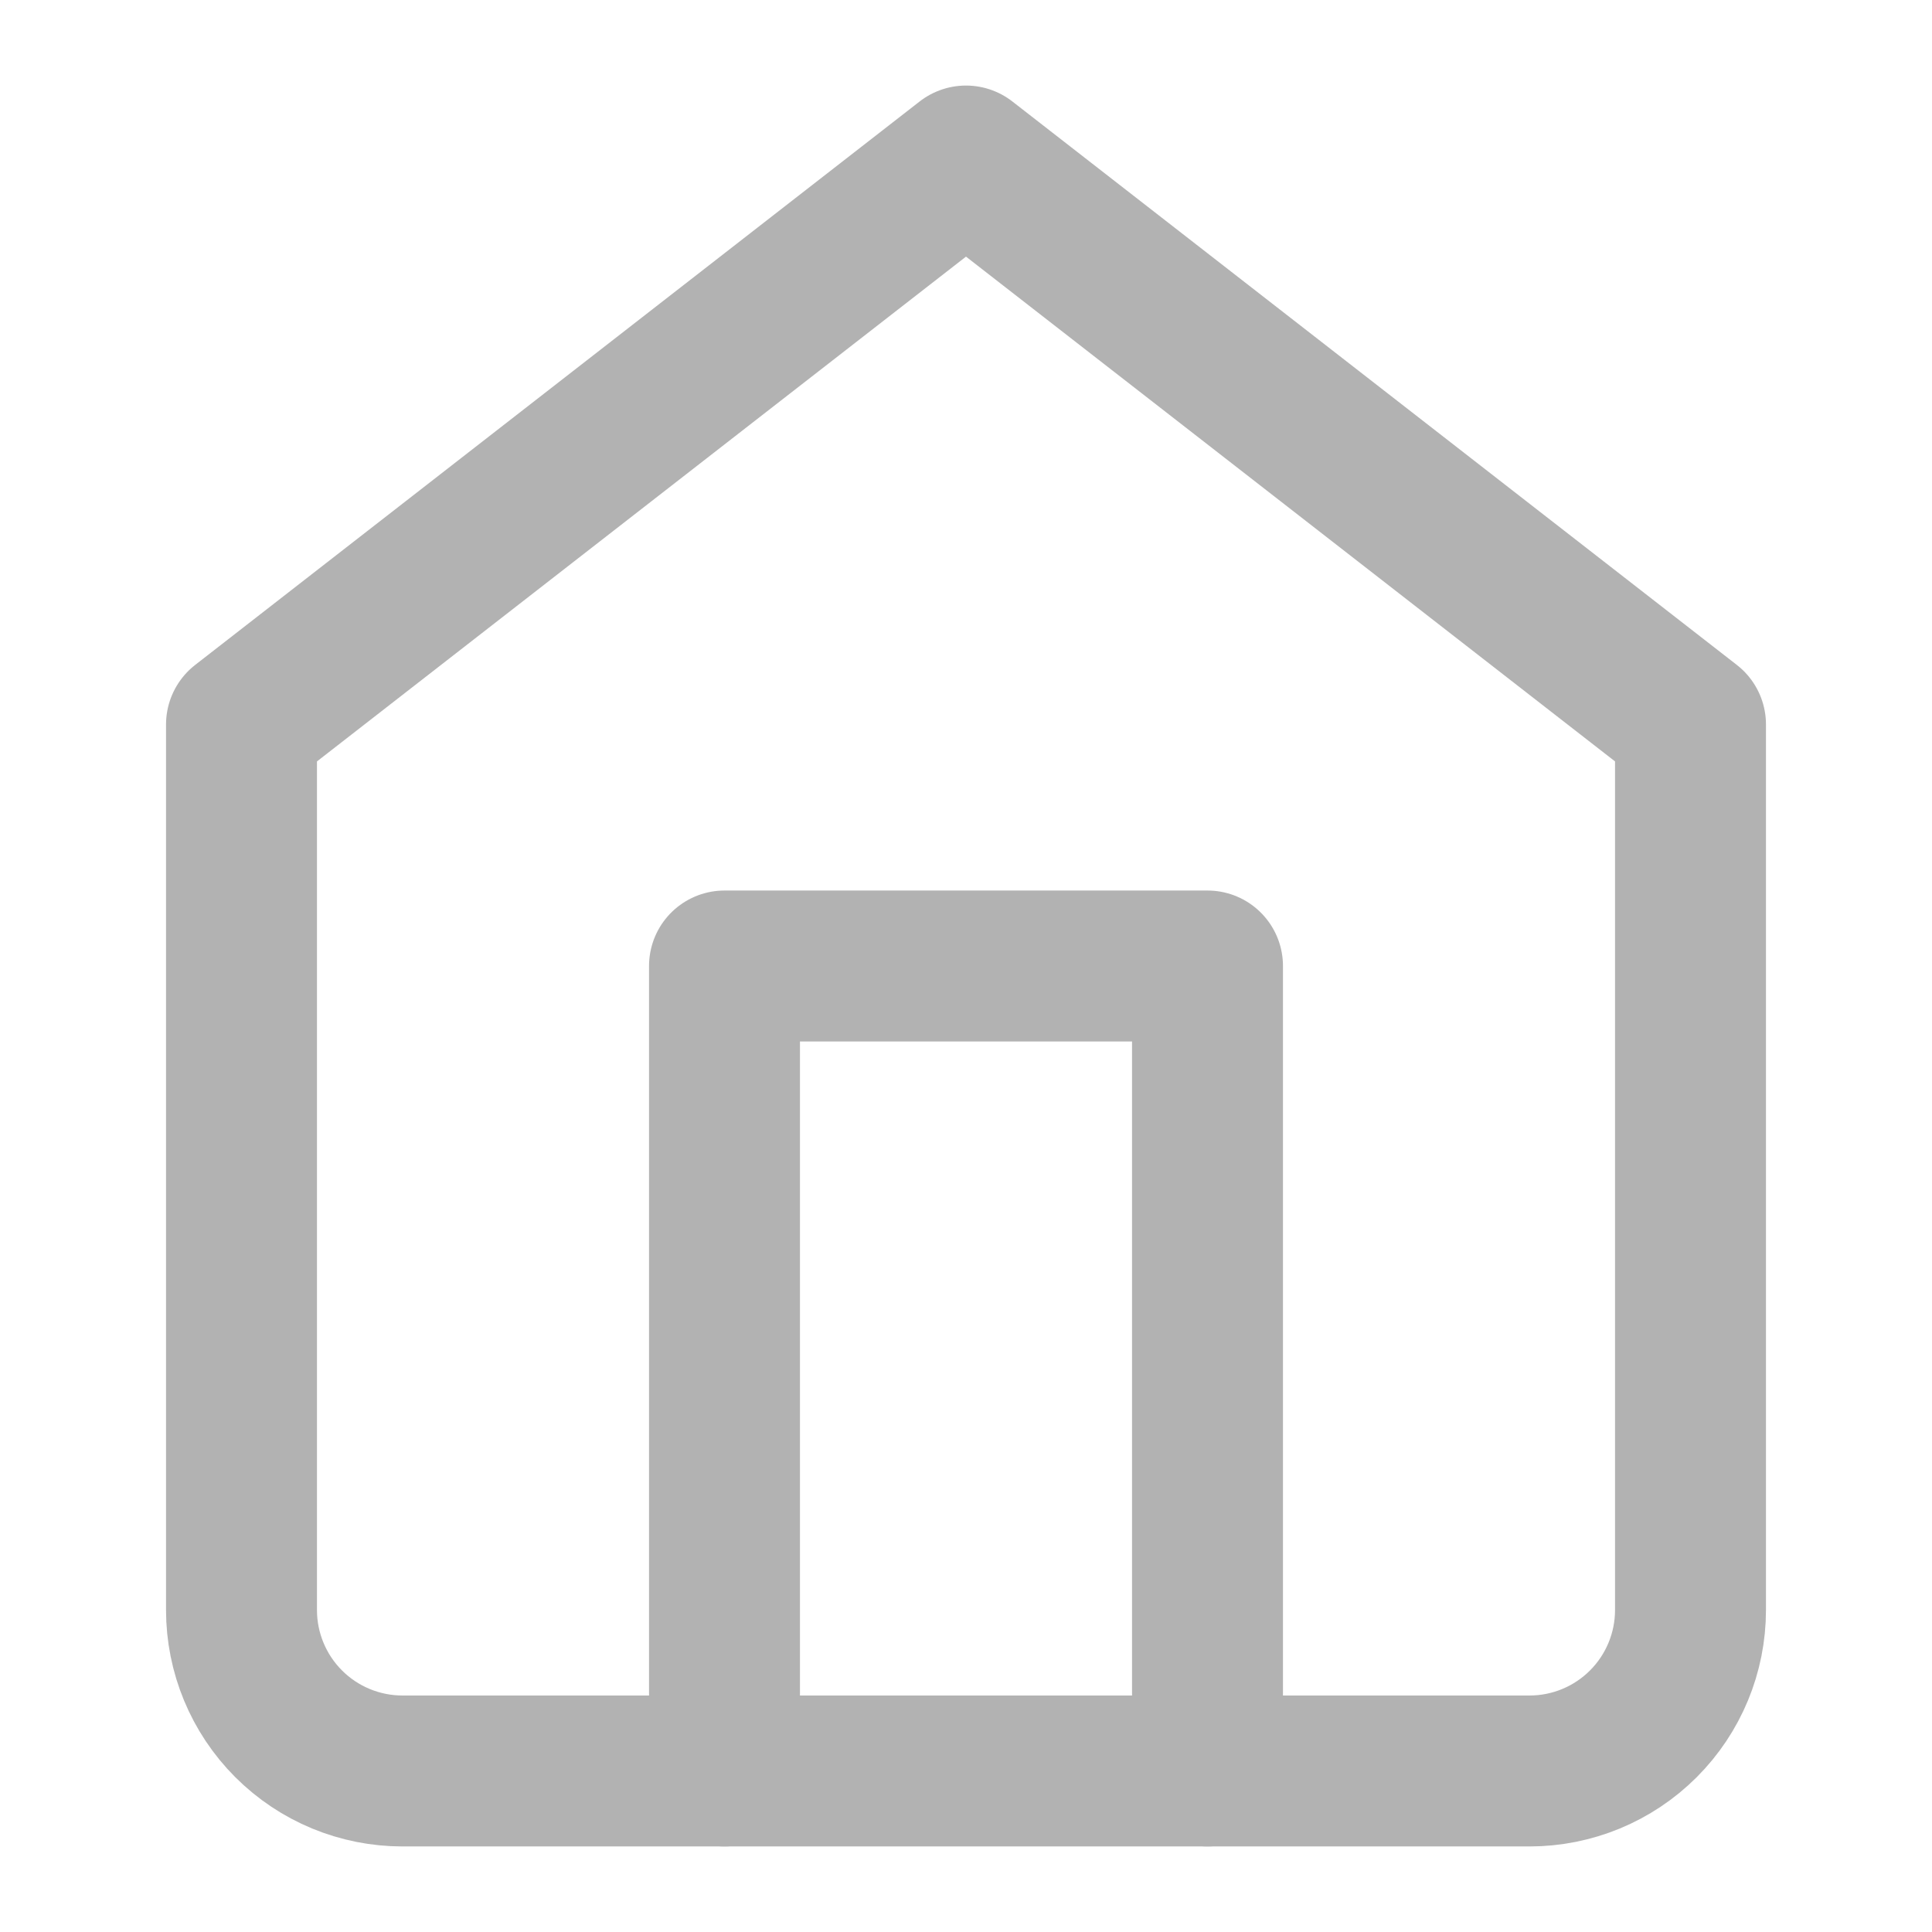
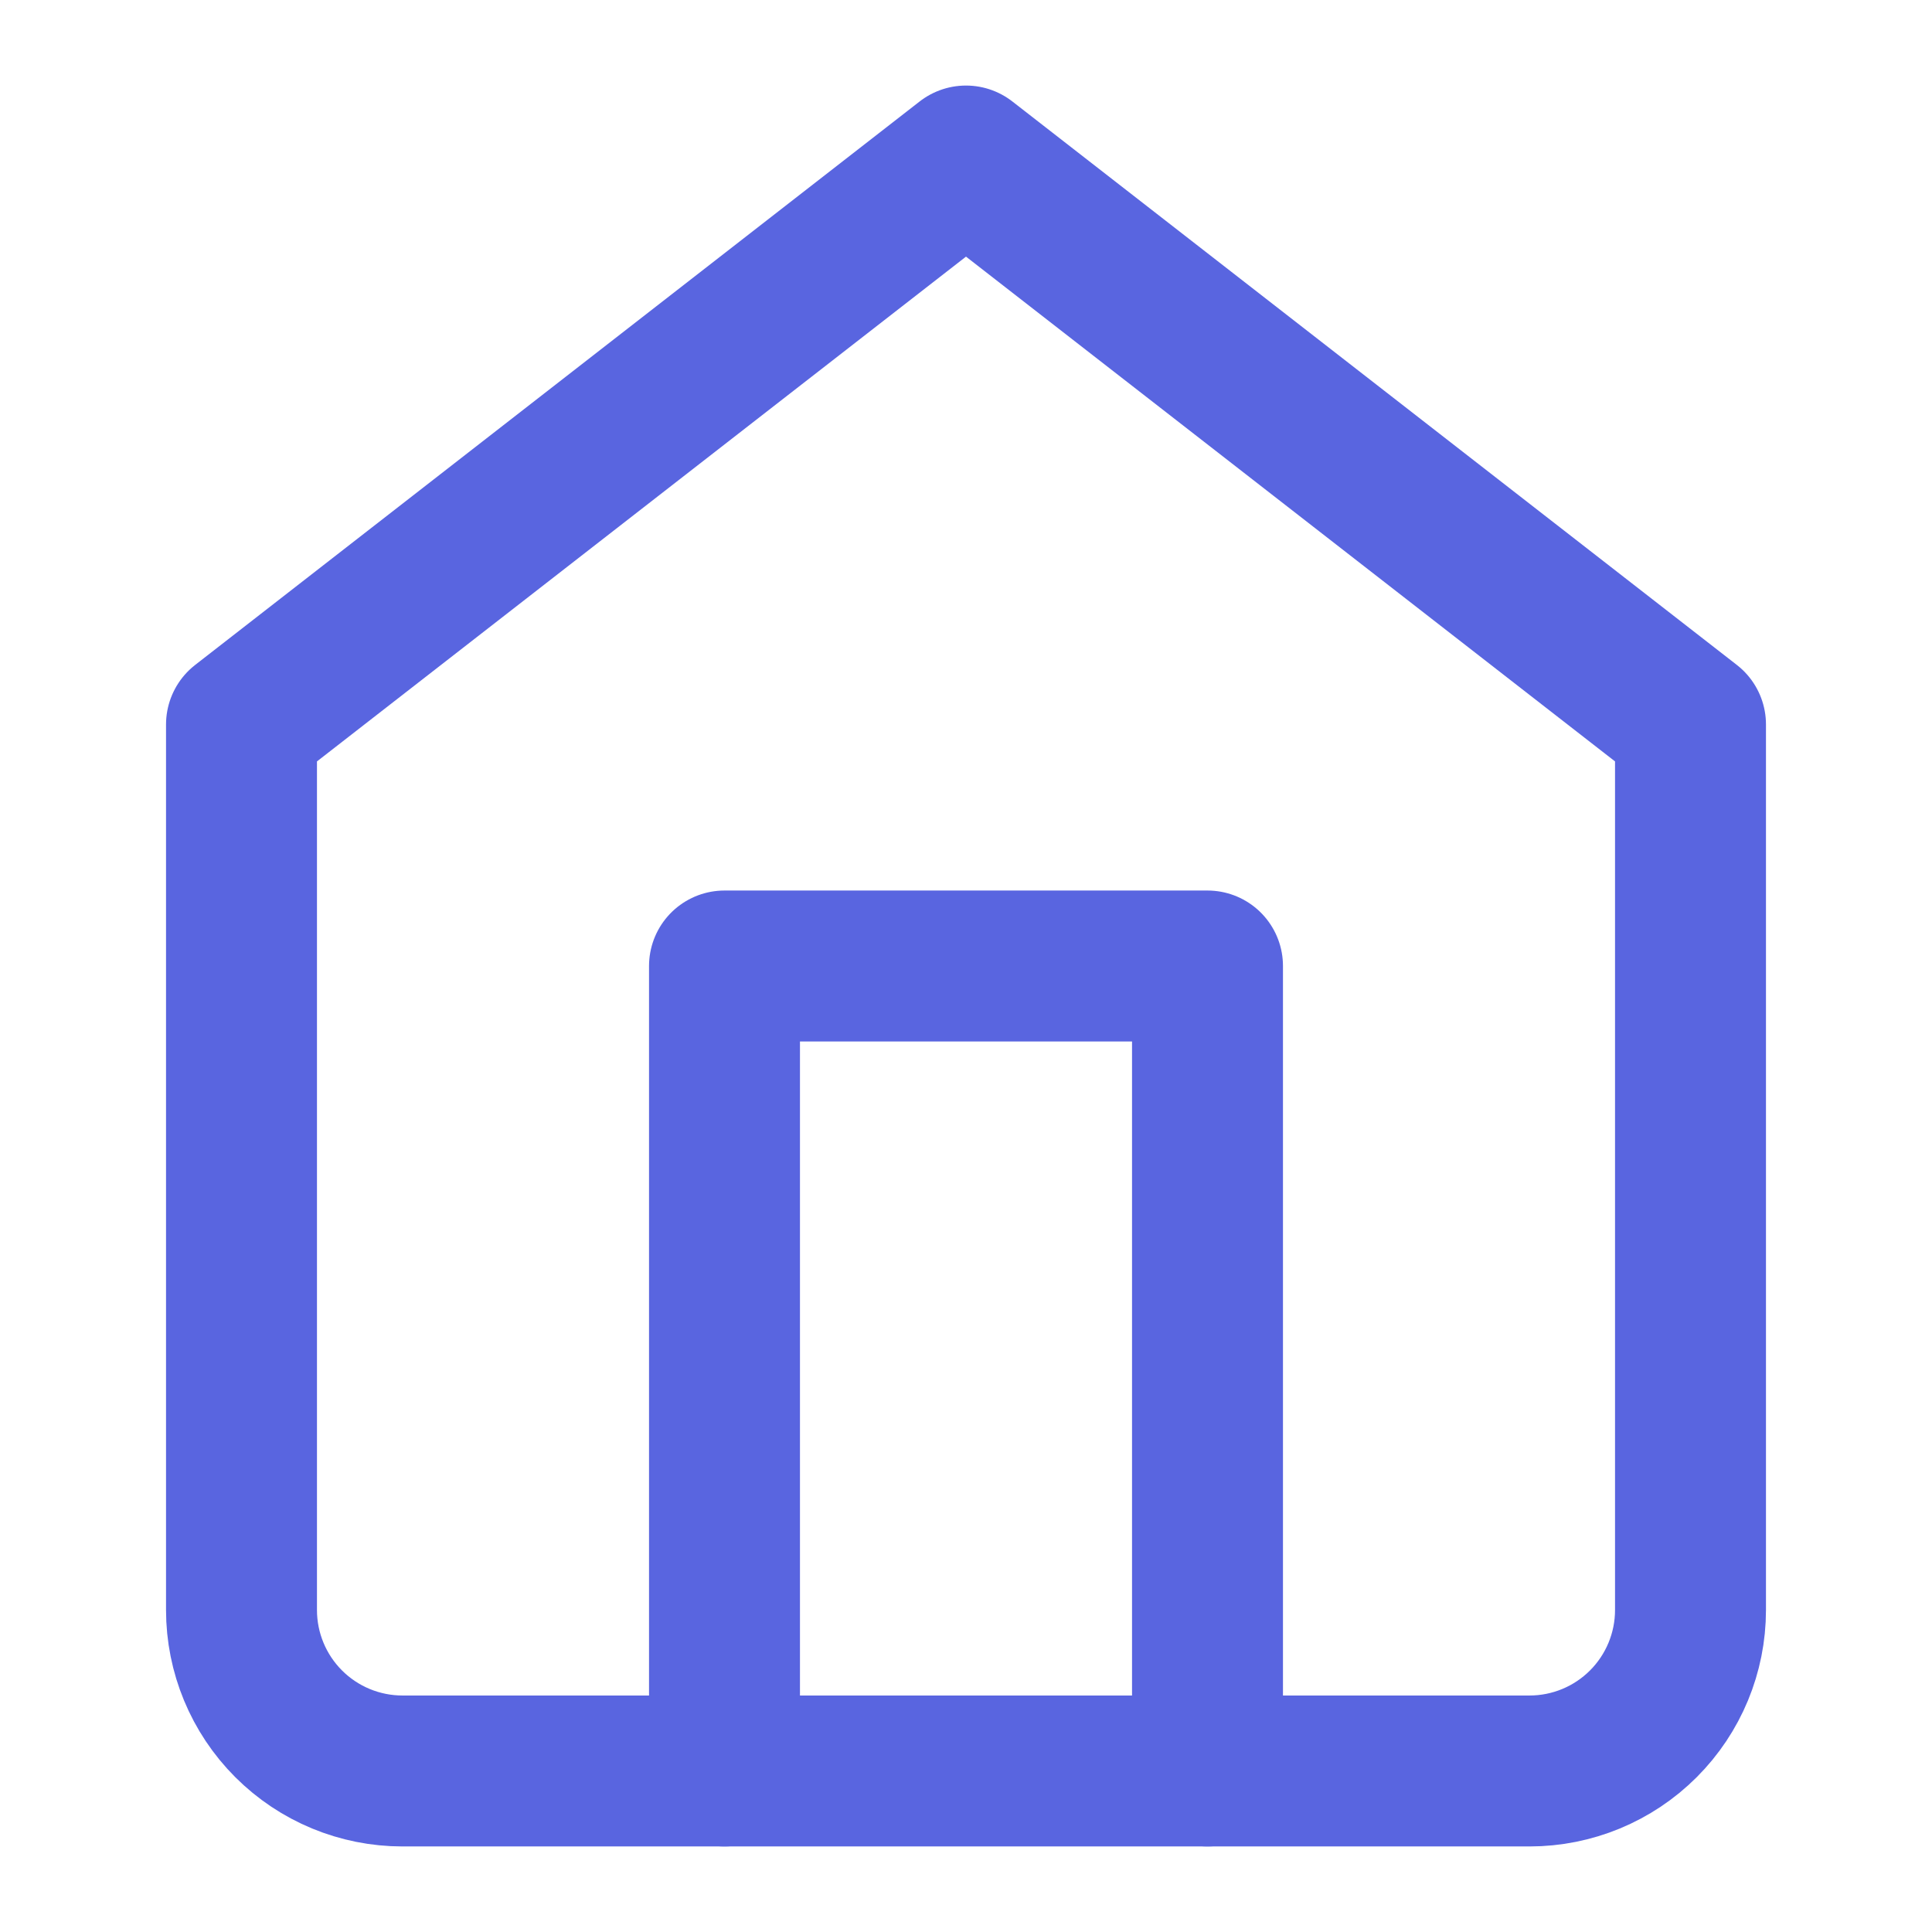
<svg xmlns="http://www.w3.org/2000/svg" width="32" height="32" viewBox="0 0 32 32" fill="none">
-   <g opacity="0.5">
-     <path d="M4 12L16 2.667L28 12V26.667C28 27.374 27.719 28.052 27.219 28.552C26.719 29.052 26.041 29.333 25.333 29.333H6.667C5.959 29.333 5.281 29.052 4.781 28.552C4.281 28.052 4 27.374 4 26.667V12Z" stroke="#666666" stroke-width="2.5" stroke-linecap="round" stroke-linejoin="round" />
-     <path d="M12 29.333V16H20V29.333" stroke="#666666" stroke-width="2.5" stroke-linecap="round" stroke-linejoin="round" />
-   </g>
+   <path d="M4 12L16 2.667L28 12V26.667C28 27.374 27.719 28.052 27.219 28.552C26.719 29.052 26.041 29.333 25.333 29.333H6.667C5.959 29.333 5.281 29.052 4.781 28.552C4.281 28.052 4 27.374 4 26.667V12Z" stroke="#5965E0" stroke-width="2.5" stroke-linecap="round" stroke-linejoin="round" />
+   <path d="M12 29.333V16H20V29.333" stroke="#5965E0" stroke-width="2.5" stroke-linecap="round" stroke-linejoin="round" />
</svg>
